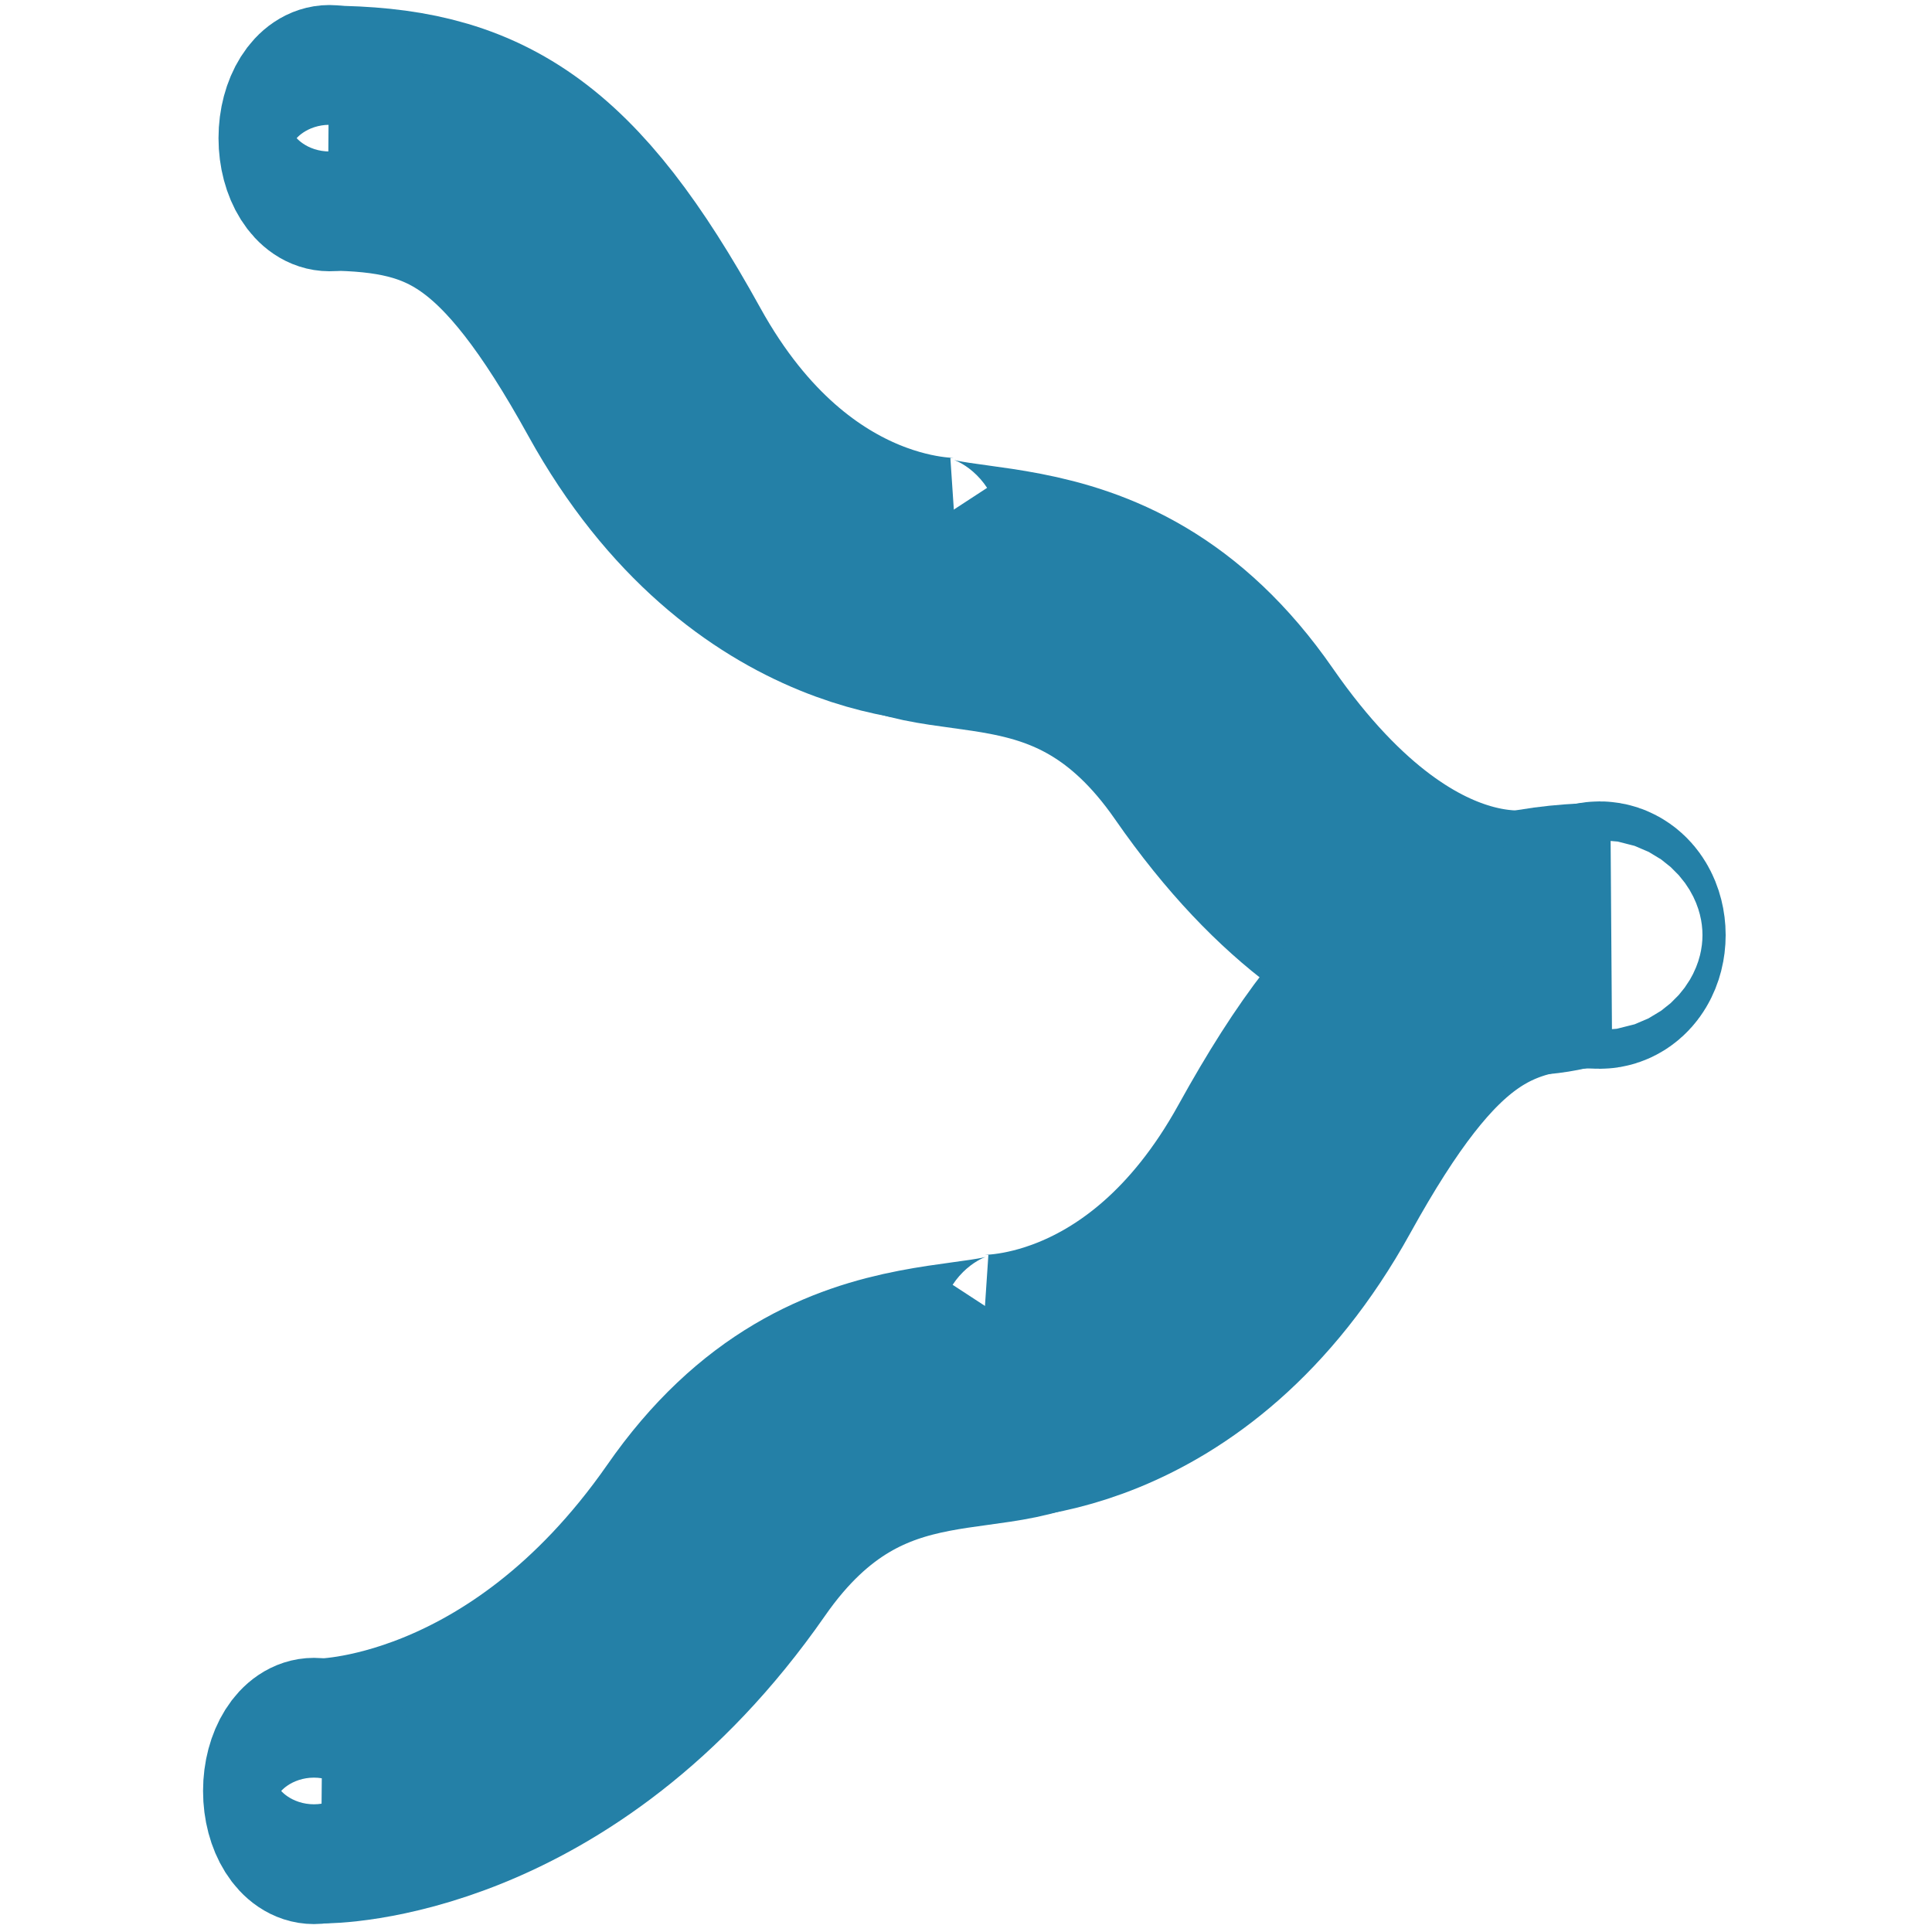
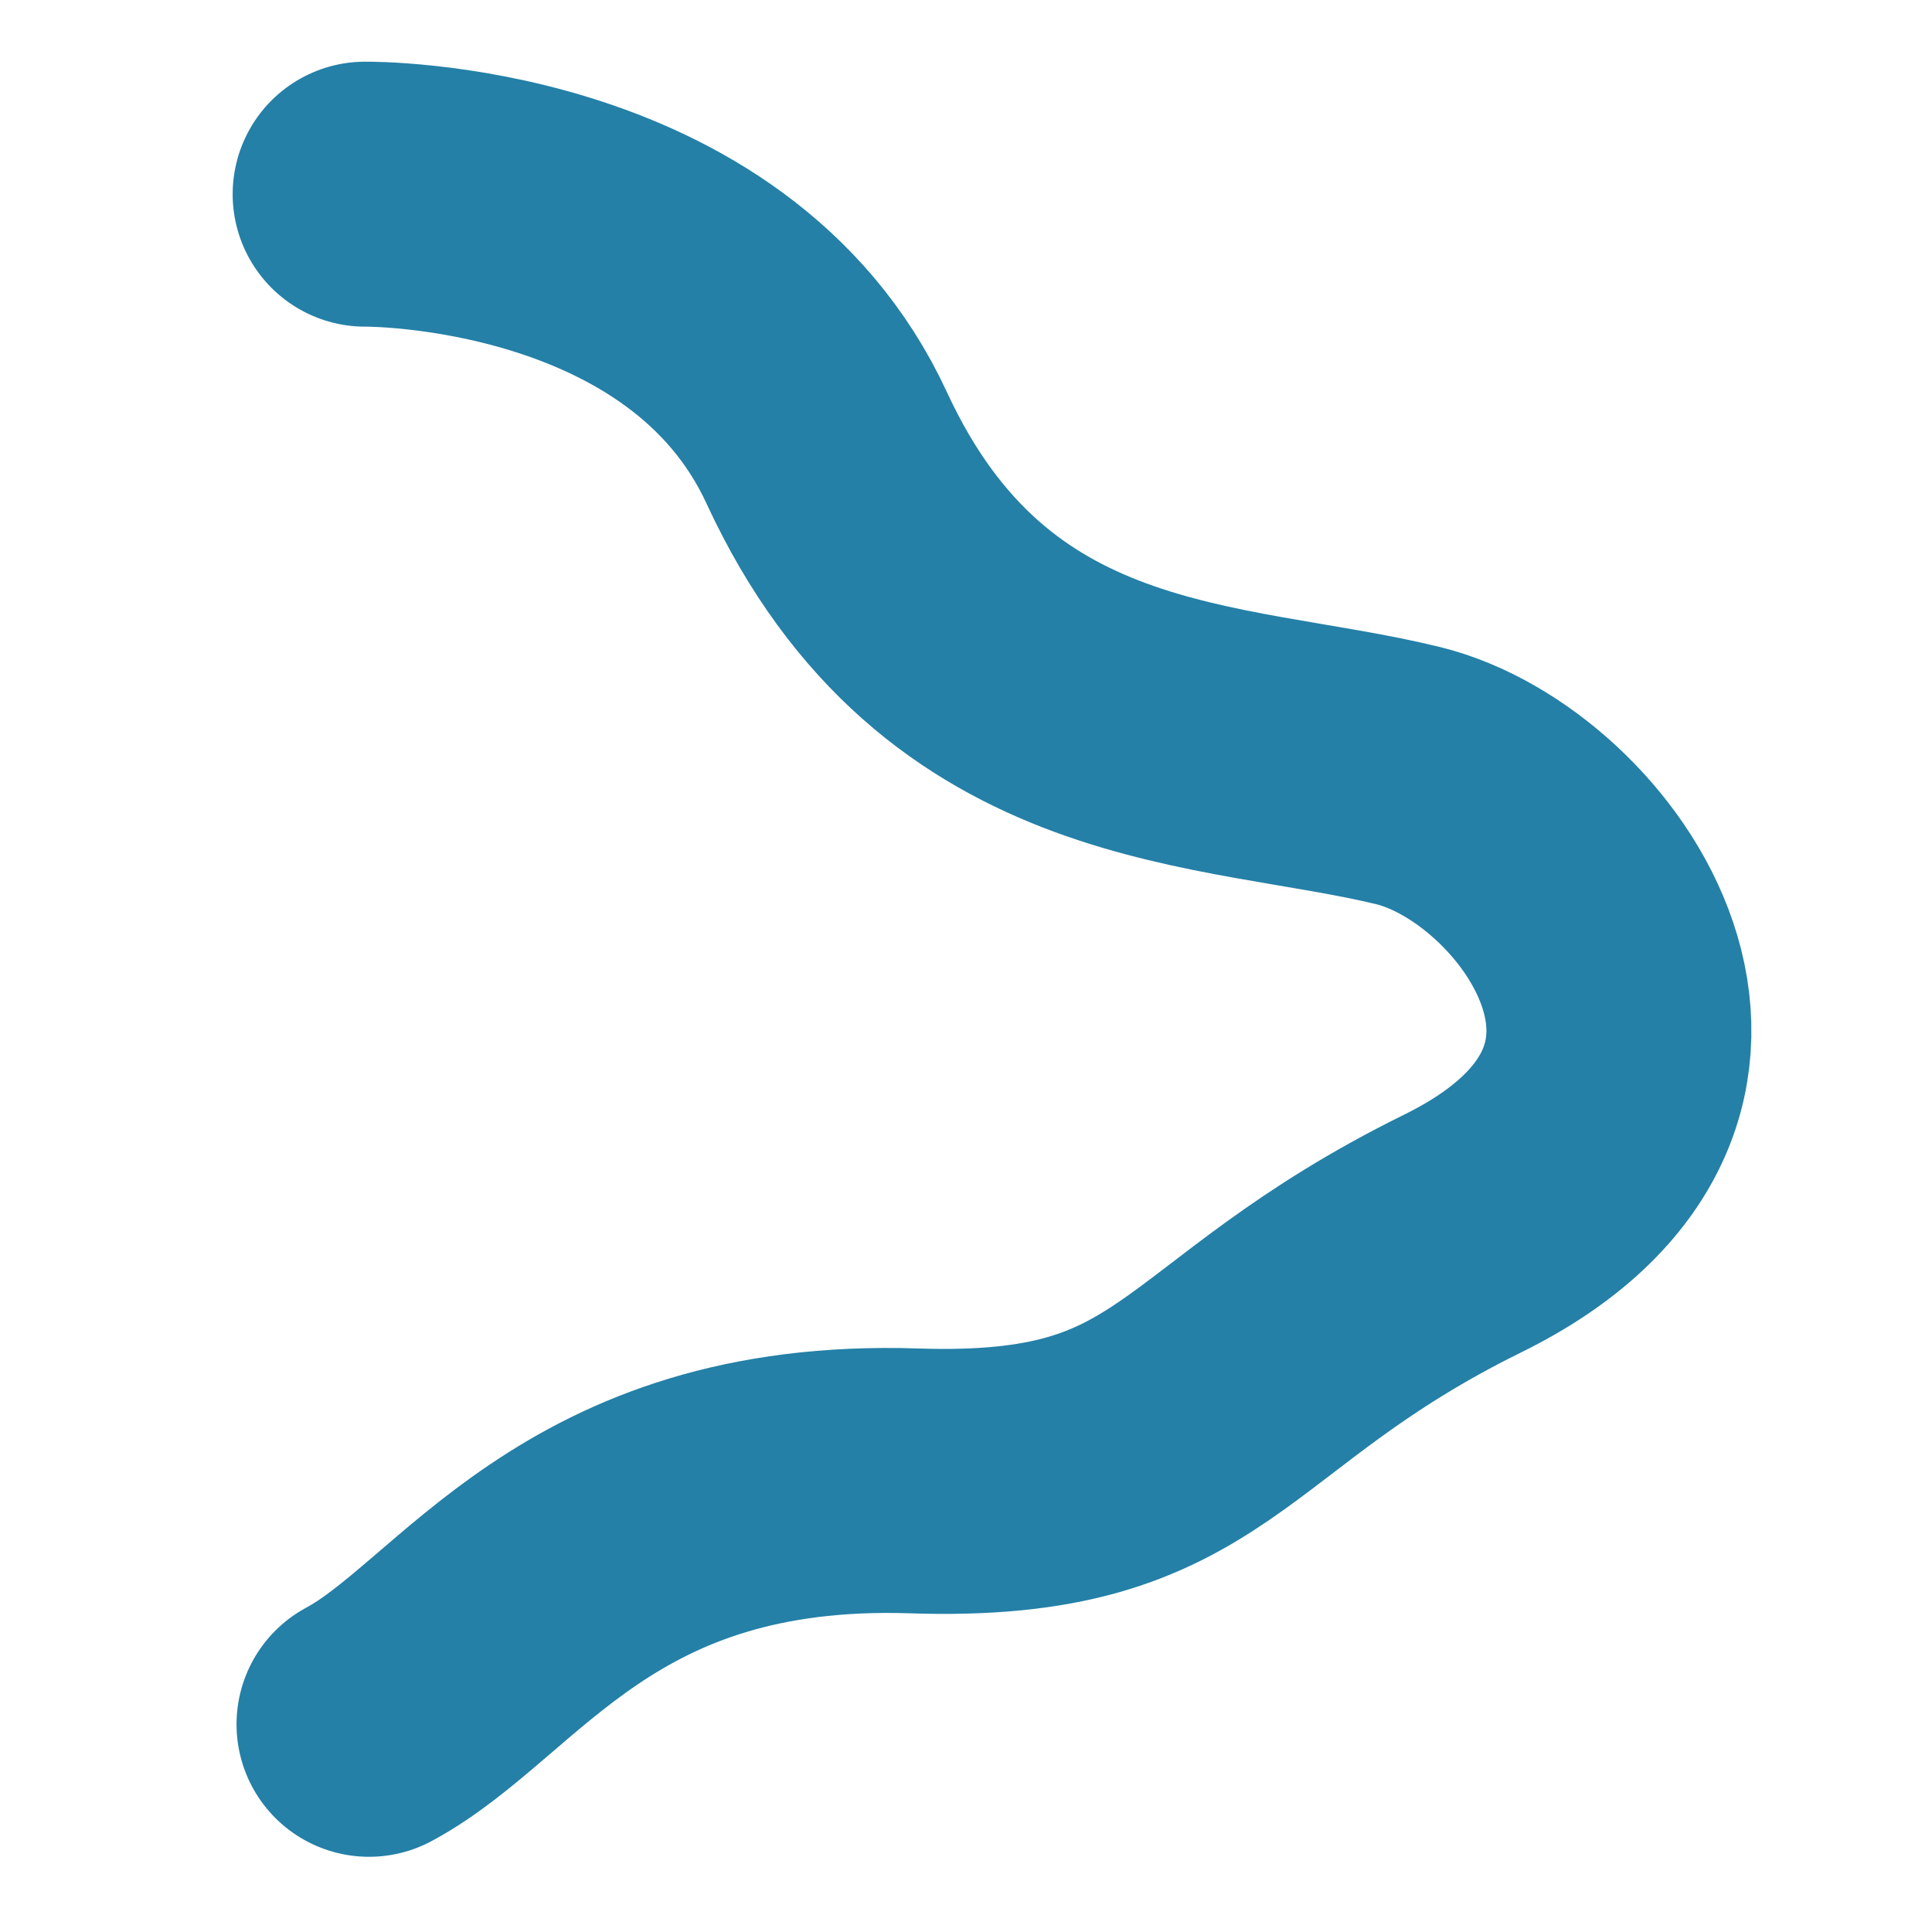
<svg xmlns="http://www.w3.org/2000/svg" version="1.1" id="Calque_1" x="0px" y="0px" viewBox="0 0 20 20" style="enable-background:new 0 0 20 20;" xml:space="preserve">
  <style type="text/css">
- 	.st0{fill:none;stroke:#2480A7;stroke-width:2.743;stroke-miterlimit:10;}
- 	.st1{fill:none;stroke:#2480A7;stroke-width:2.368;stroke-miterlimit:10;}
- 	.st2{fill:none;stroke:#2480A7;stroke-width:1.516;stroke-miterlimit:10;}
+ 	.st0{fill:none;stroke:#2480A7;stroke-width:2.743;stroke-linecap:round;stroke-miterlimit:10;}
</style>
-   <g>
-     <path class="st0" d="M16.19,9.7c0,0-1.71,0.61-3.52-2c-1.42-2.05-3.13-1.18-3.6-1.9" />
-     <path class="st0" d="M9.93,6.11c0,0-1.94,0.13-3.26-2.26C5.57,1.86,4.8,1.44,3.4,1.43" />
-     <path class="st0" d="M3.33,18.54c0,0,2.26,0.02,4.08-2.59c1.42-2.05,3.13-1.18,3.6-1.9" />
-     <path class="st0" d="M10.14,14.36c0,0,1.94,0.13,3.26-2.26c1.1-1.99,1.87-2.41,3.28-2.42" />
-   </g>
-   <ellipse class="st1" cx="16.56" cy="9.68" rx="0.12" ry="0.2" />
-   <ellipse class="st2" cx="3.41" cy="1.43" rx="0.39" ry="0.62" />
-   <ellipse class="st2" cx="3.25" cy="18.54" rx="0.39" ry="0.62" />
+   <path class="st0" d="M3.78,2.01c0,0,3.55-0.04,4.78,2.63c1.44,3.11,4.1,2.92,6.02,3.39c1.66,0.41,3.65,3.22,0.56,4.74  c-2.78,1.37-2.72,2.66-5.68,2.56c-3.39-0.11-4.39,1.85-5.64,2.52" />
</svg>
